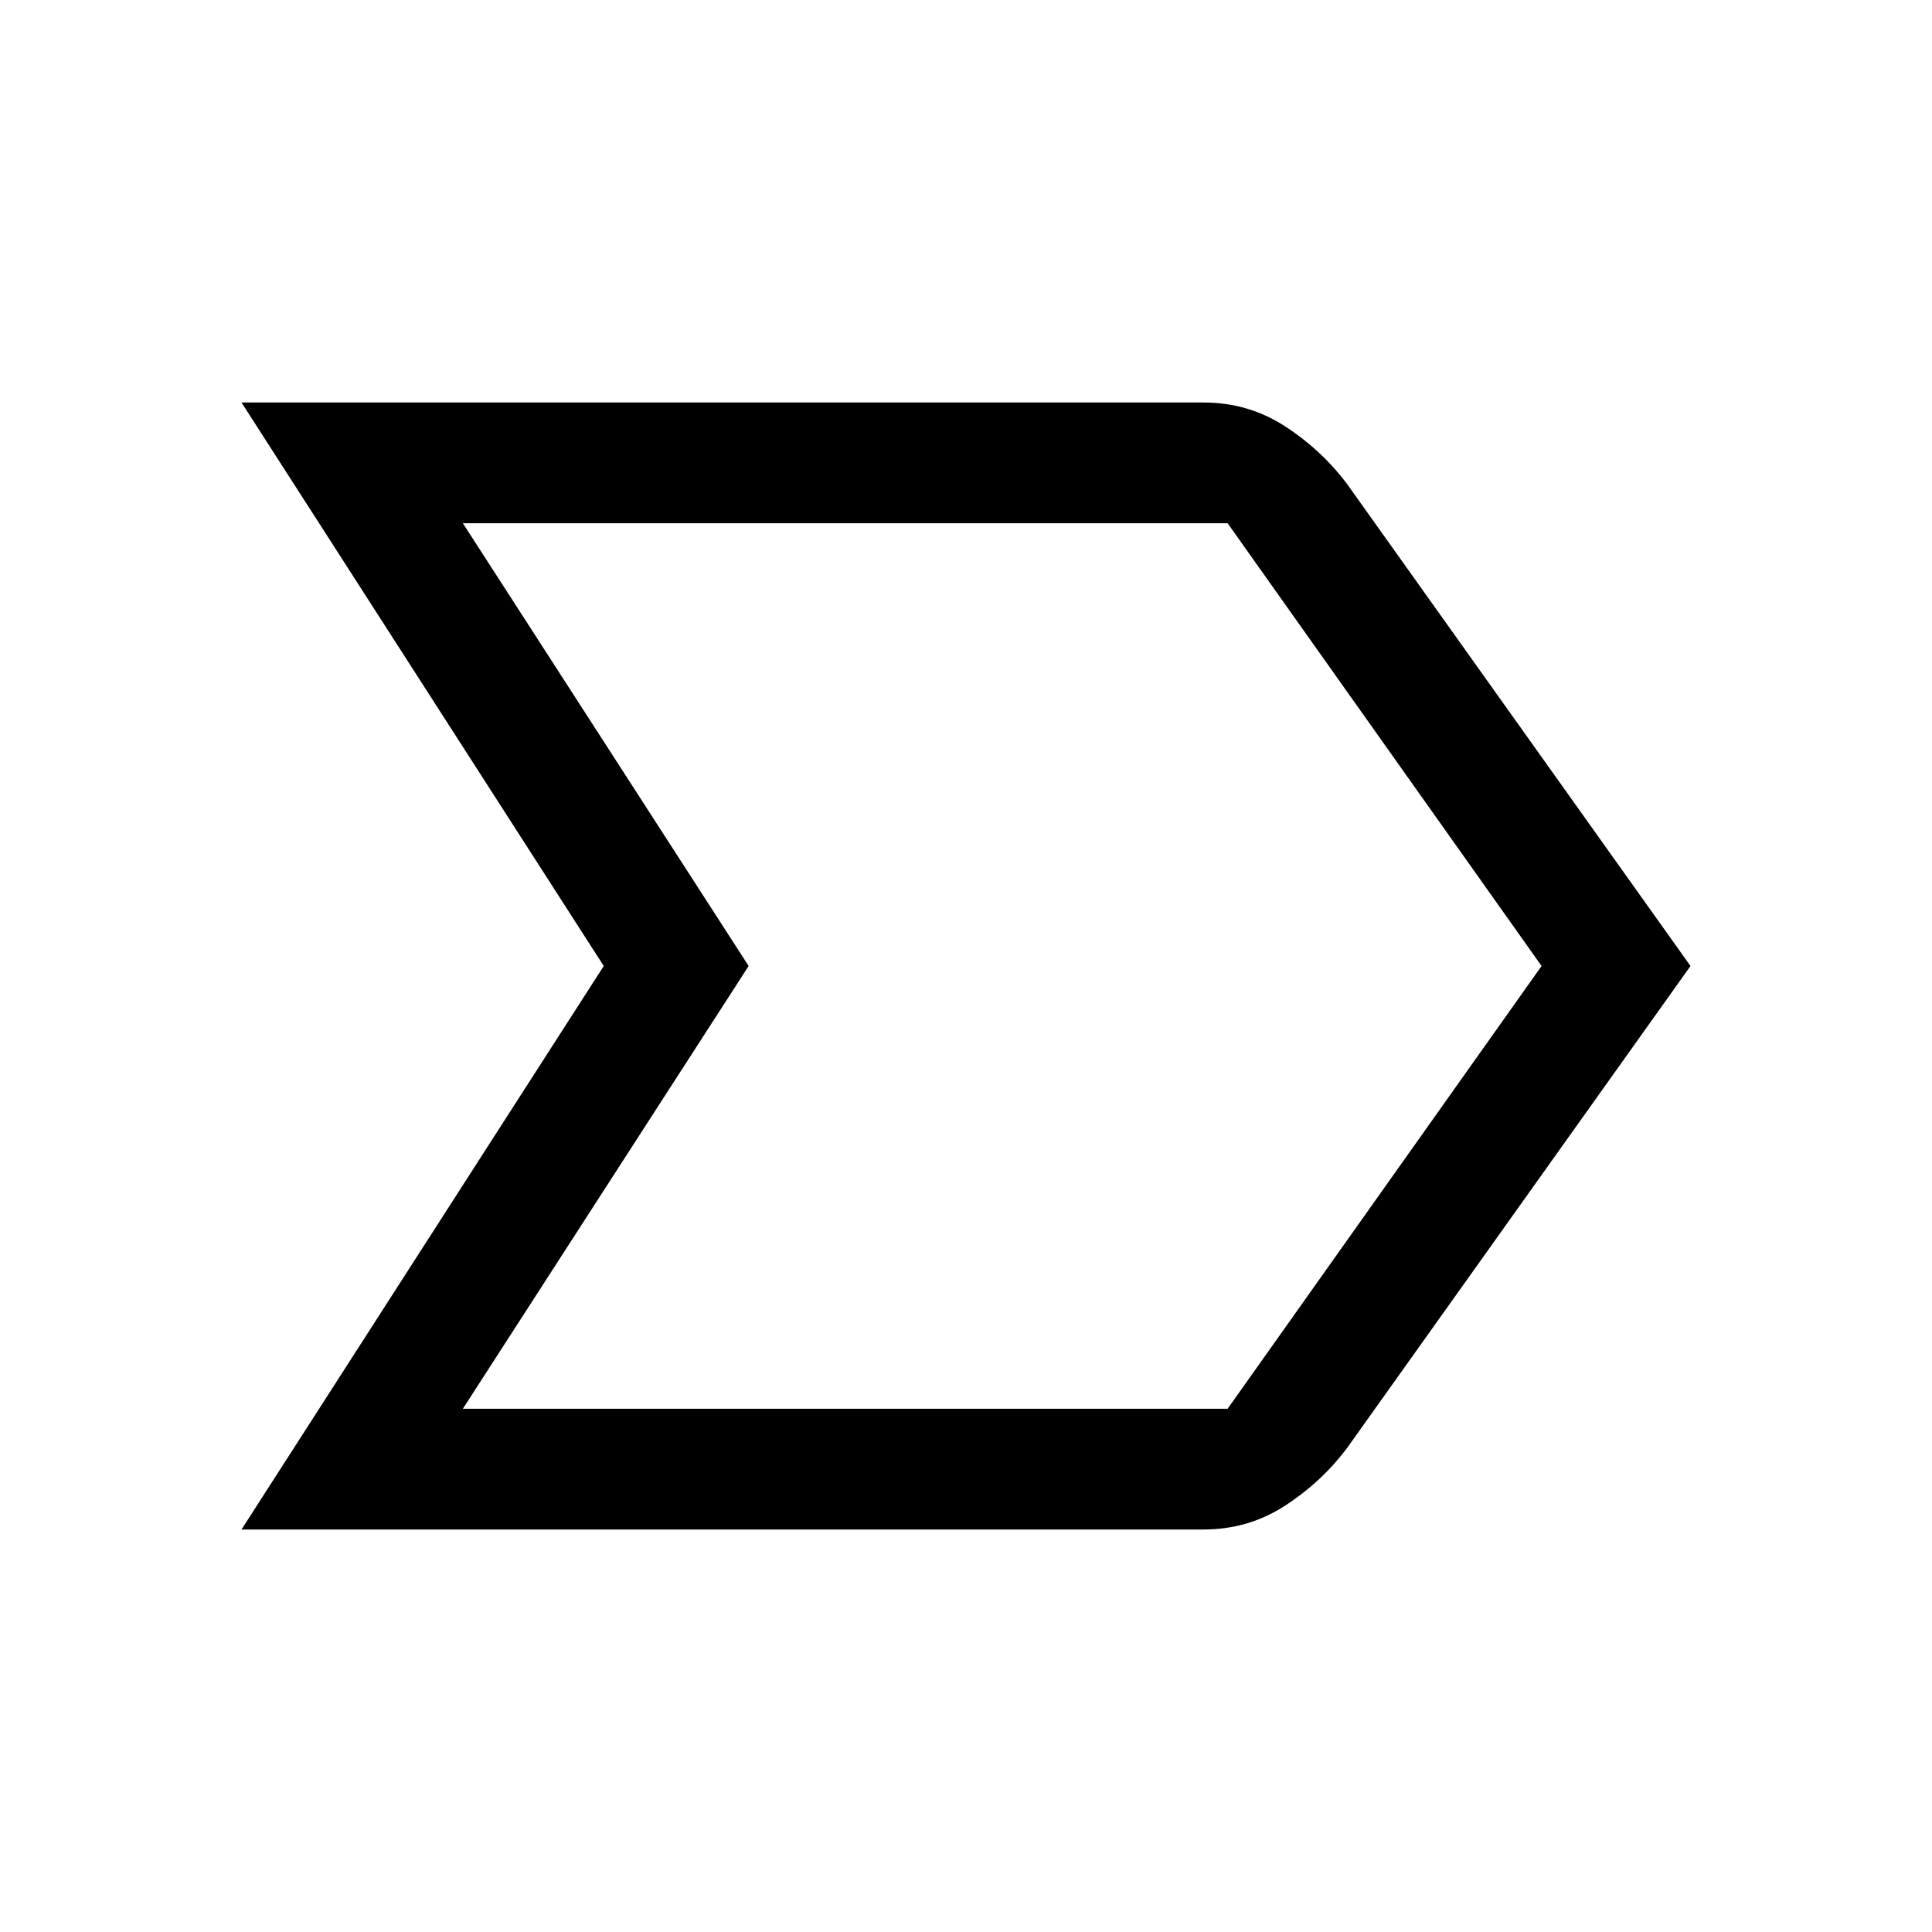
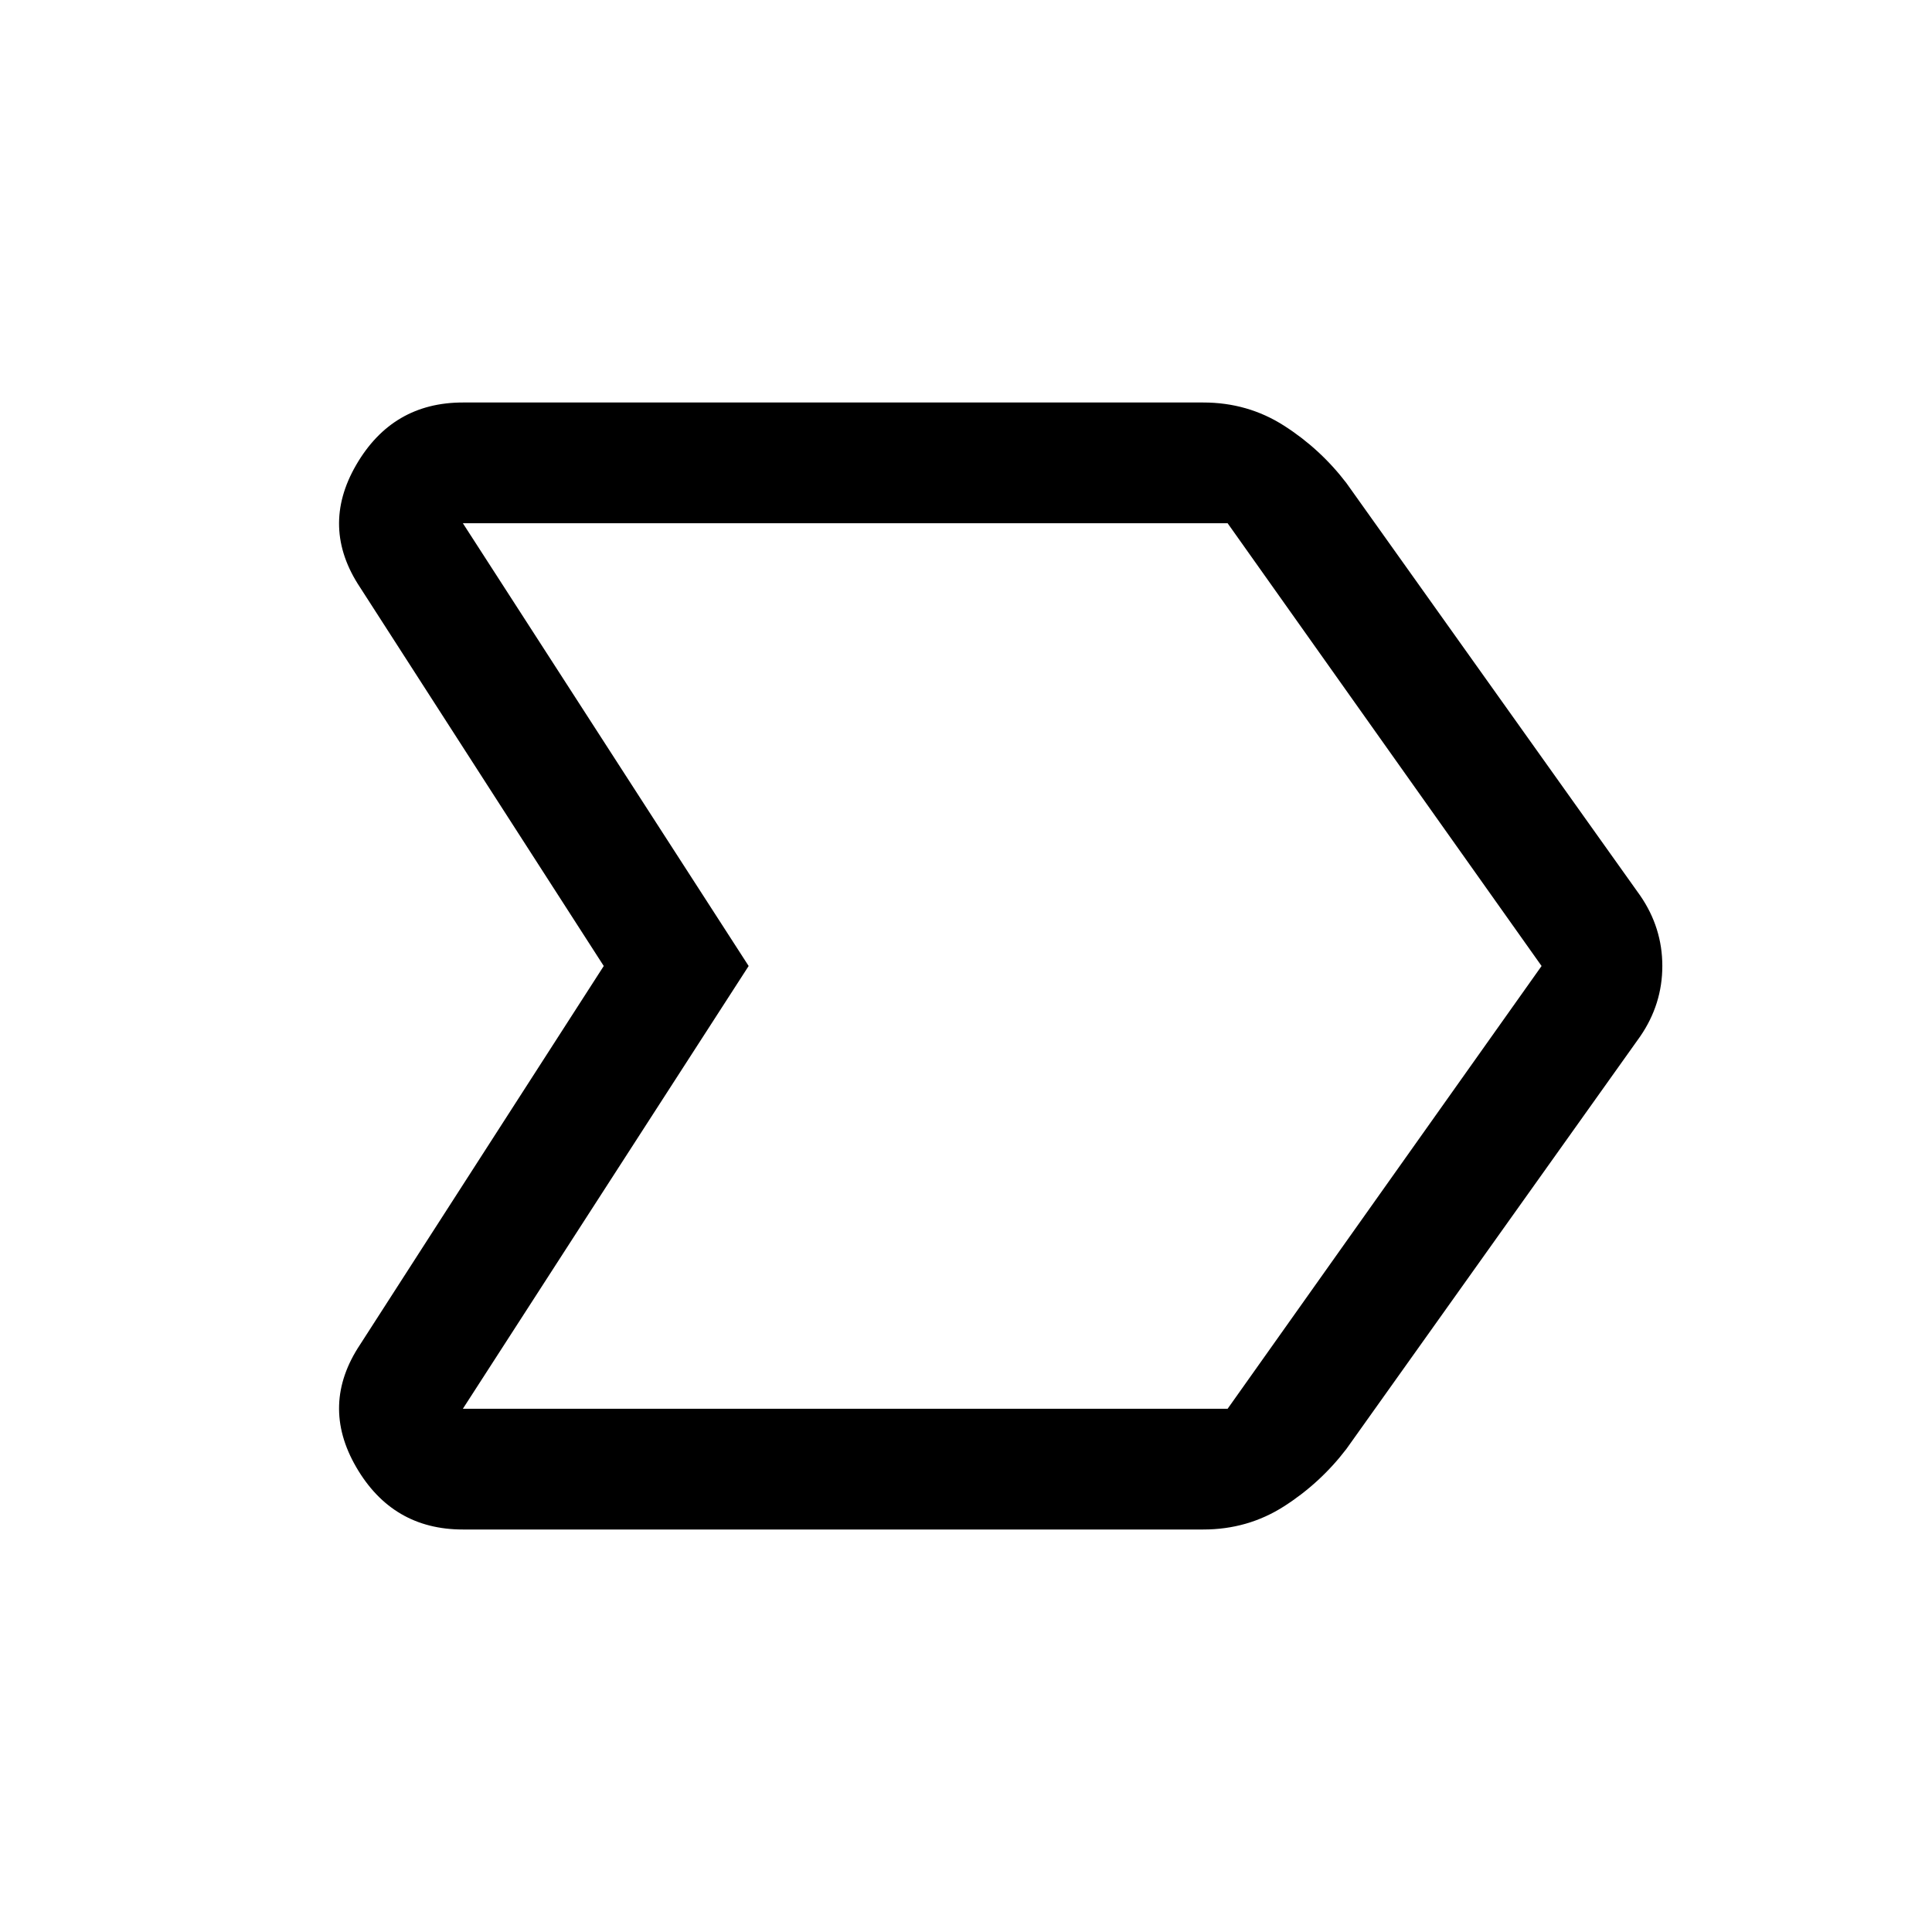
<svg xmlns="http://www.w3.org/2000/svg" height="48" viewBox="0 96 960 960" width="48">
-   <path d="m120 856 180-280-180-280h478q22 0 40 11.5t31 28.5l171 240-171 240q-13 17-31 28.5T598 856H120Zm110-60h380l156-220-156-220H230l142 220-142 220Zm142-220L230 356l142 220-142 220 142-220Z" />
+   <path d="m179 764 121-188-121-188q-20-30-2-61t53-31h367.904Q620 296 638 307.5q18 11.5 31 28.5l146 205q11 15.972 11 34.986Q826 595 815 611L669 816q-13 17-31 28.5T597.904 856H230q-35 0-53-31t2-61Zm51 32h380l156-220-156-220H230l142 220-142 220Zm142-220L230 356l142 220-142 220 142-220Z" />
</svg>
